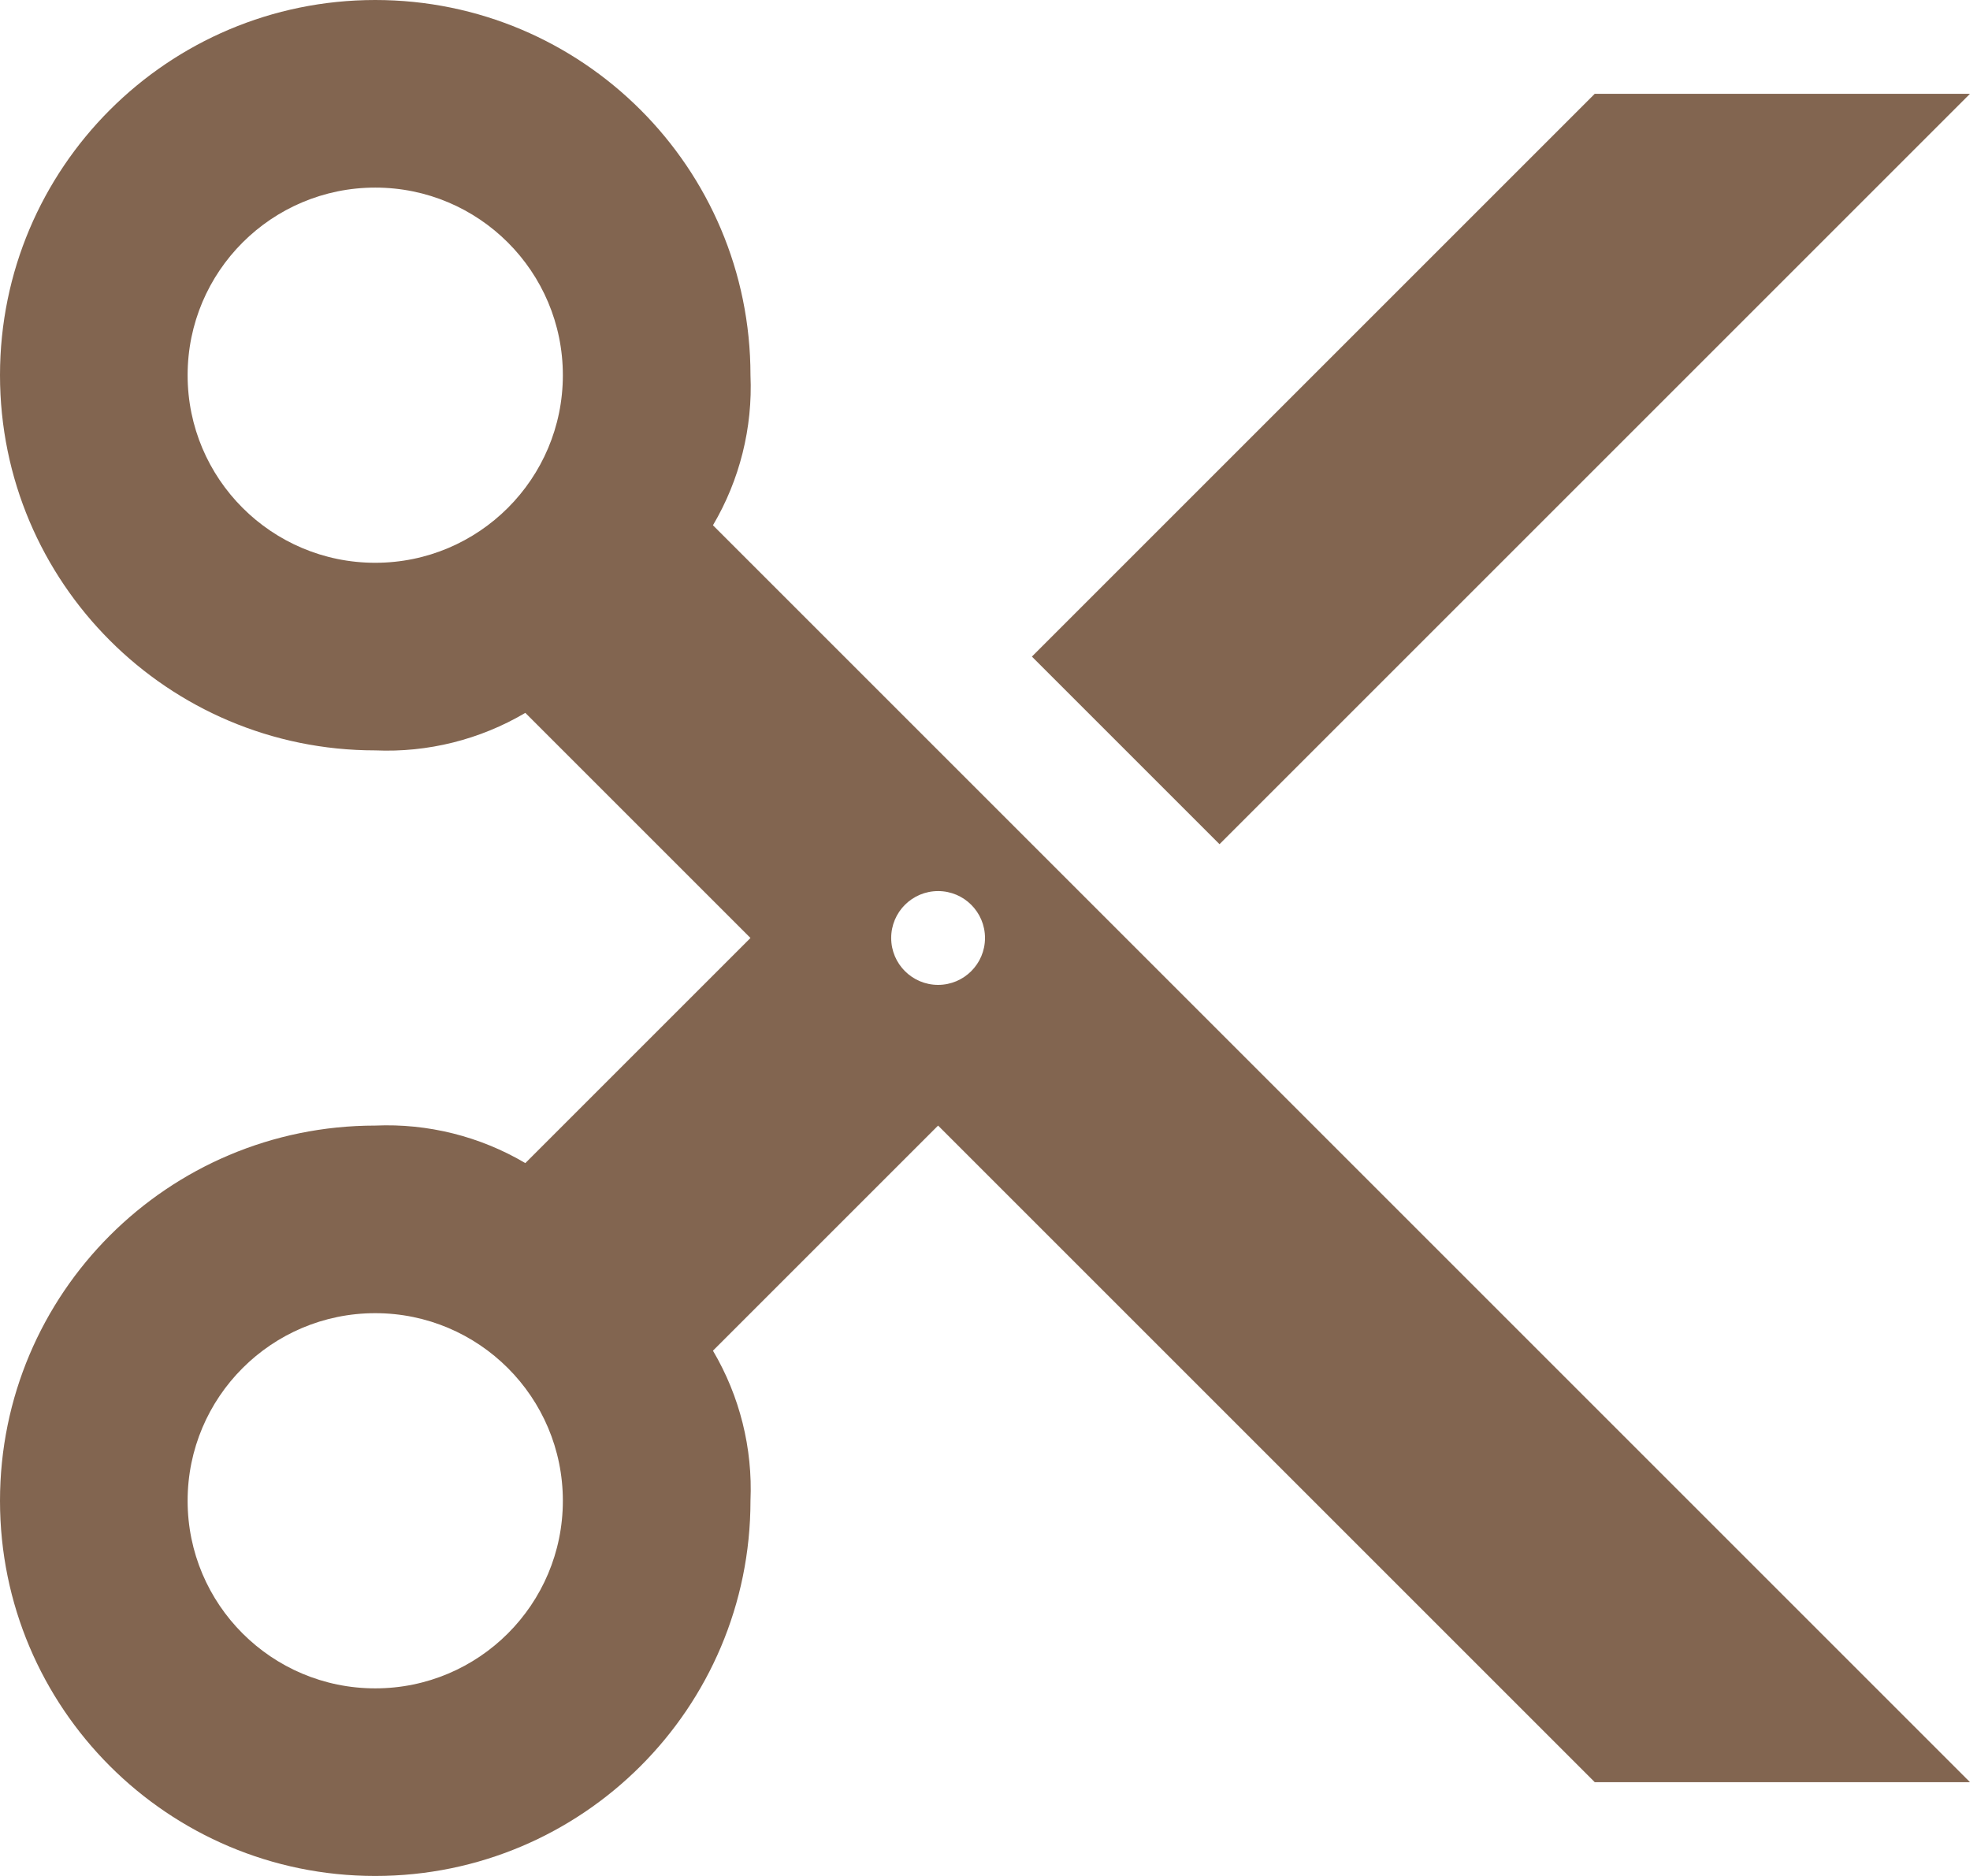
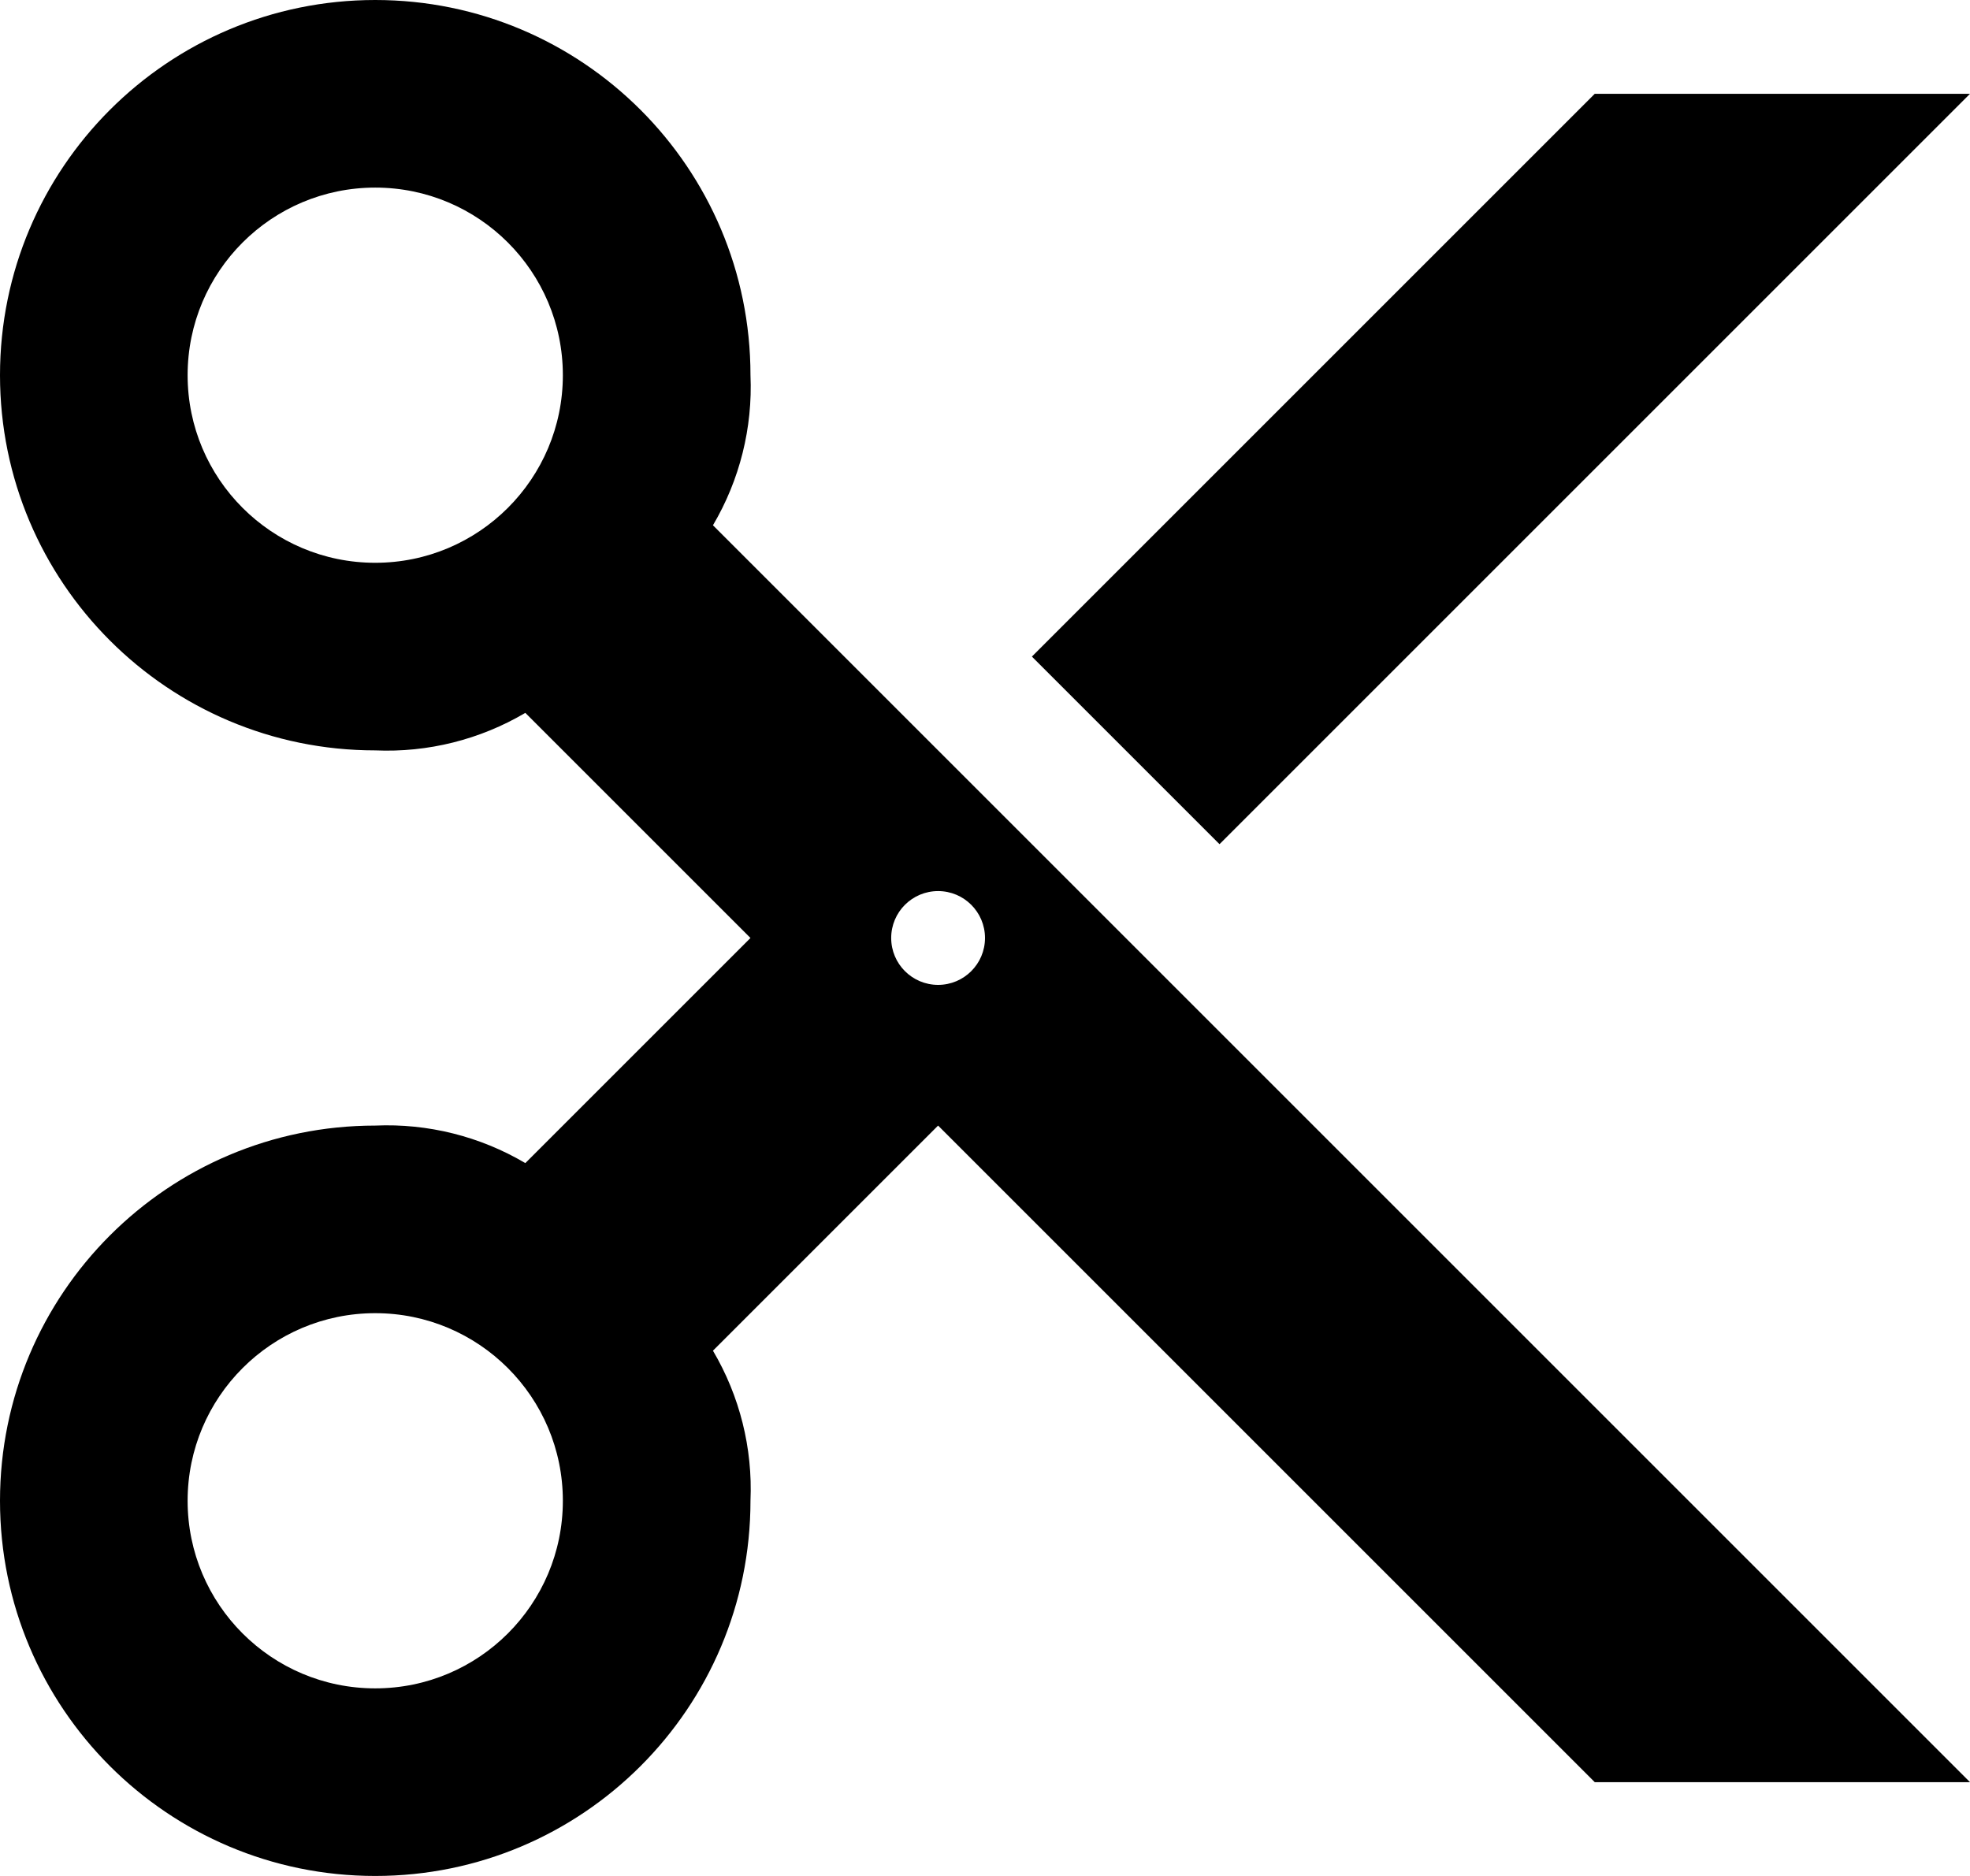
<svg xmlns="http://www.w3.org/2000/svg" viewBox="0 0 21 20">
-   <path d="M8.5,4a4,4,0,1,0-4,4,2.9,2.9,0,0,0,1.6-.4L8.5,10,6.1,12.4A2.9,2.9,0,0,0,4.5,12a4,4,0,1,0,4,4,2.9,2.9,0,0,0-.4-1.6L10.5,12l7,7h4L8.1,5.6A2.9,2.9,0,0,0,8.5,4h0Zm-4,2a2,2,0,1,1,2-2,2,2,0,0,1-2,2h0Zm0,12a2,2,0,1,1,2-2,2,2,0,0,1-2,2h0Zm6-8.5a0.5,0.5,0,1,1-.5.5,0.5,0.5,0,0,1,.5-0.5h0ZM21.5,1h-4l-6,6,2,2,8-8h0Z" transform="translate(-0.5)" fill="#826550" />
+   <path d="M8.5,4a4,4,0,1,0-4,4,2.9,2.9,0,0,0,1.6-.4L8.5,10,6.1,12.4A2.9,2.9,0,0,0,4.5,12a4,4,0,1,0,4,4,2.9,2.9,0,0,0-.4-1.6L10.5,12l7,7h4L8.1,5.6A2.9,2.9,0,0,0,8.5,4h0Zm-4,2a2,2,0,1,1,2-2,2,2,0,0,1-2,2h0Zm0,12a2,2,0,1,1,2-2,2,2,0,0,1-2,2h0Zm6-8.5a0.5,0.5,0,1,1-.5.5,0.5,0.5,0,0,1,.5-0.5h0ZM21.5,1h-4l-6,6,2,2,8-8h0Z" transform="translate(-0.5)" />
</svg>
